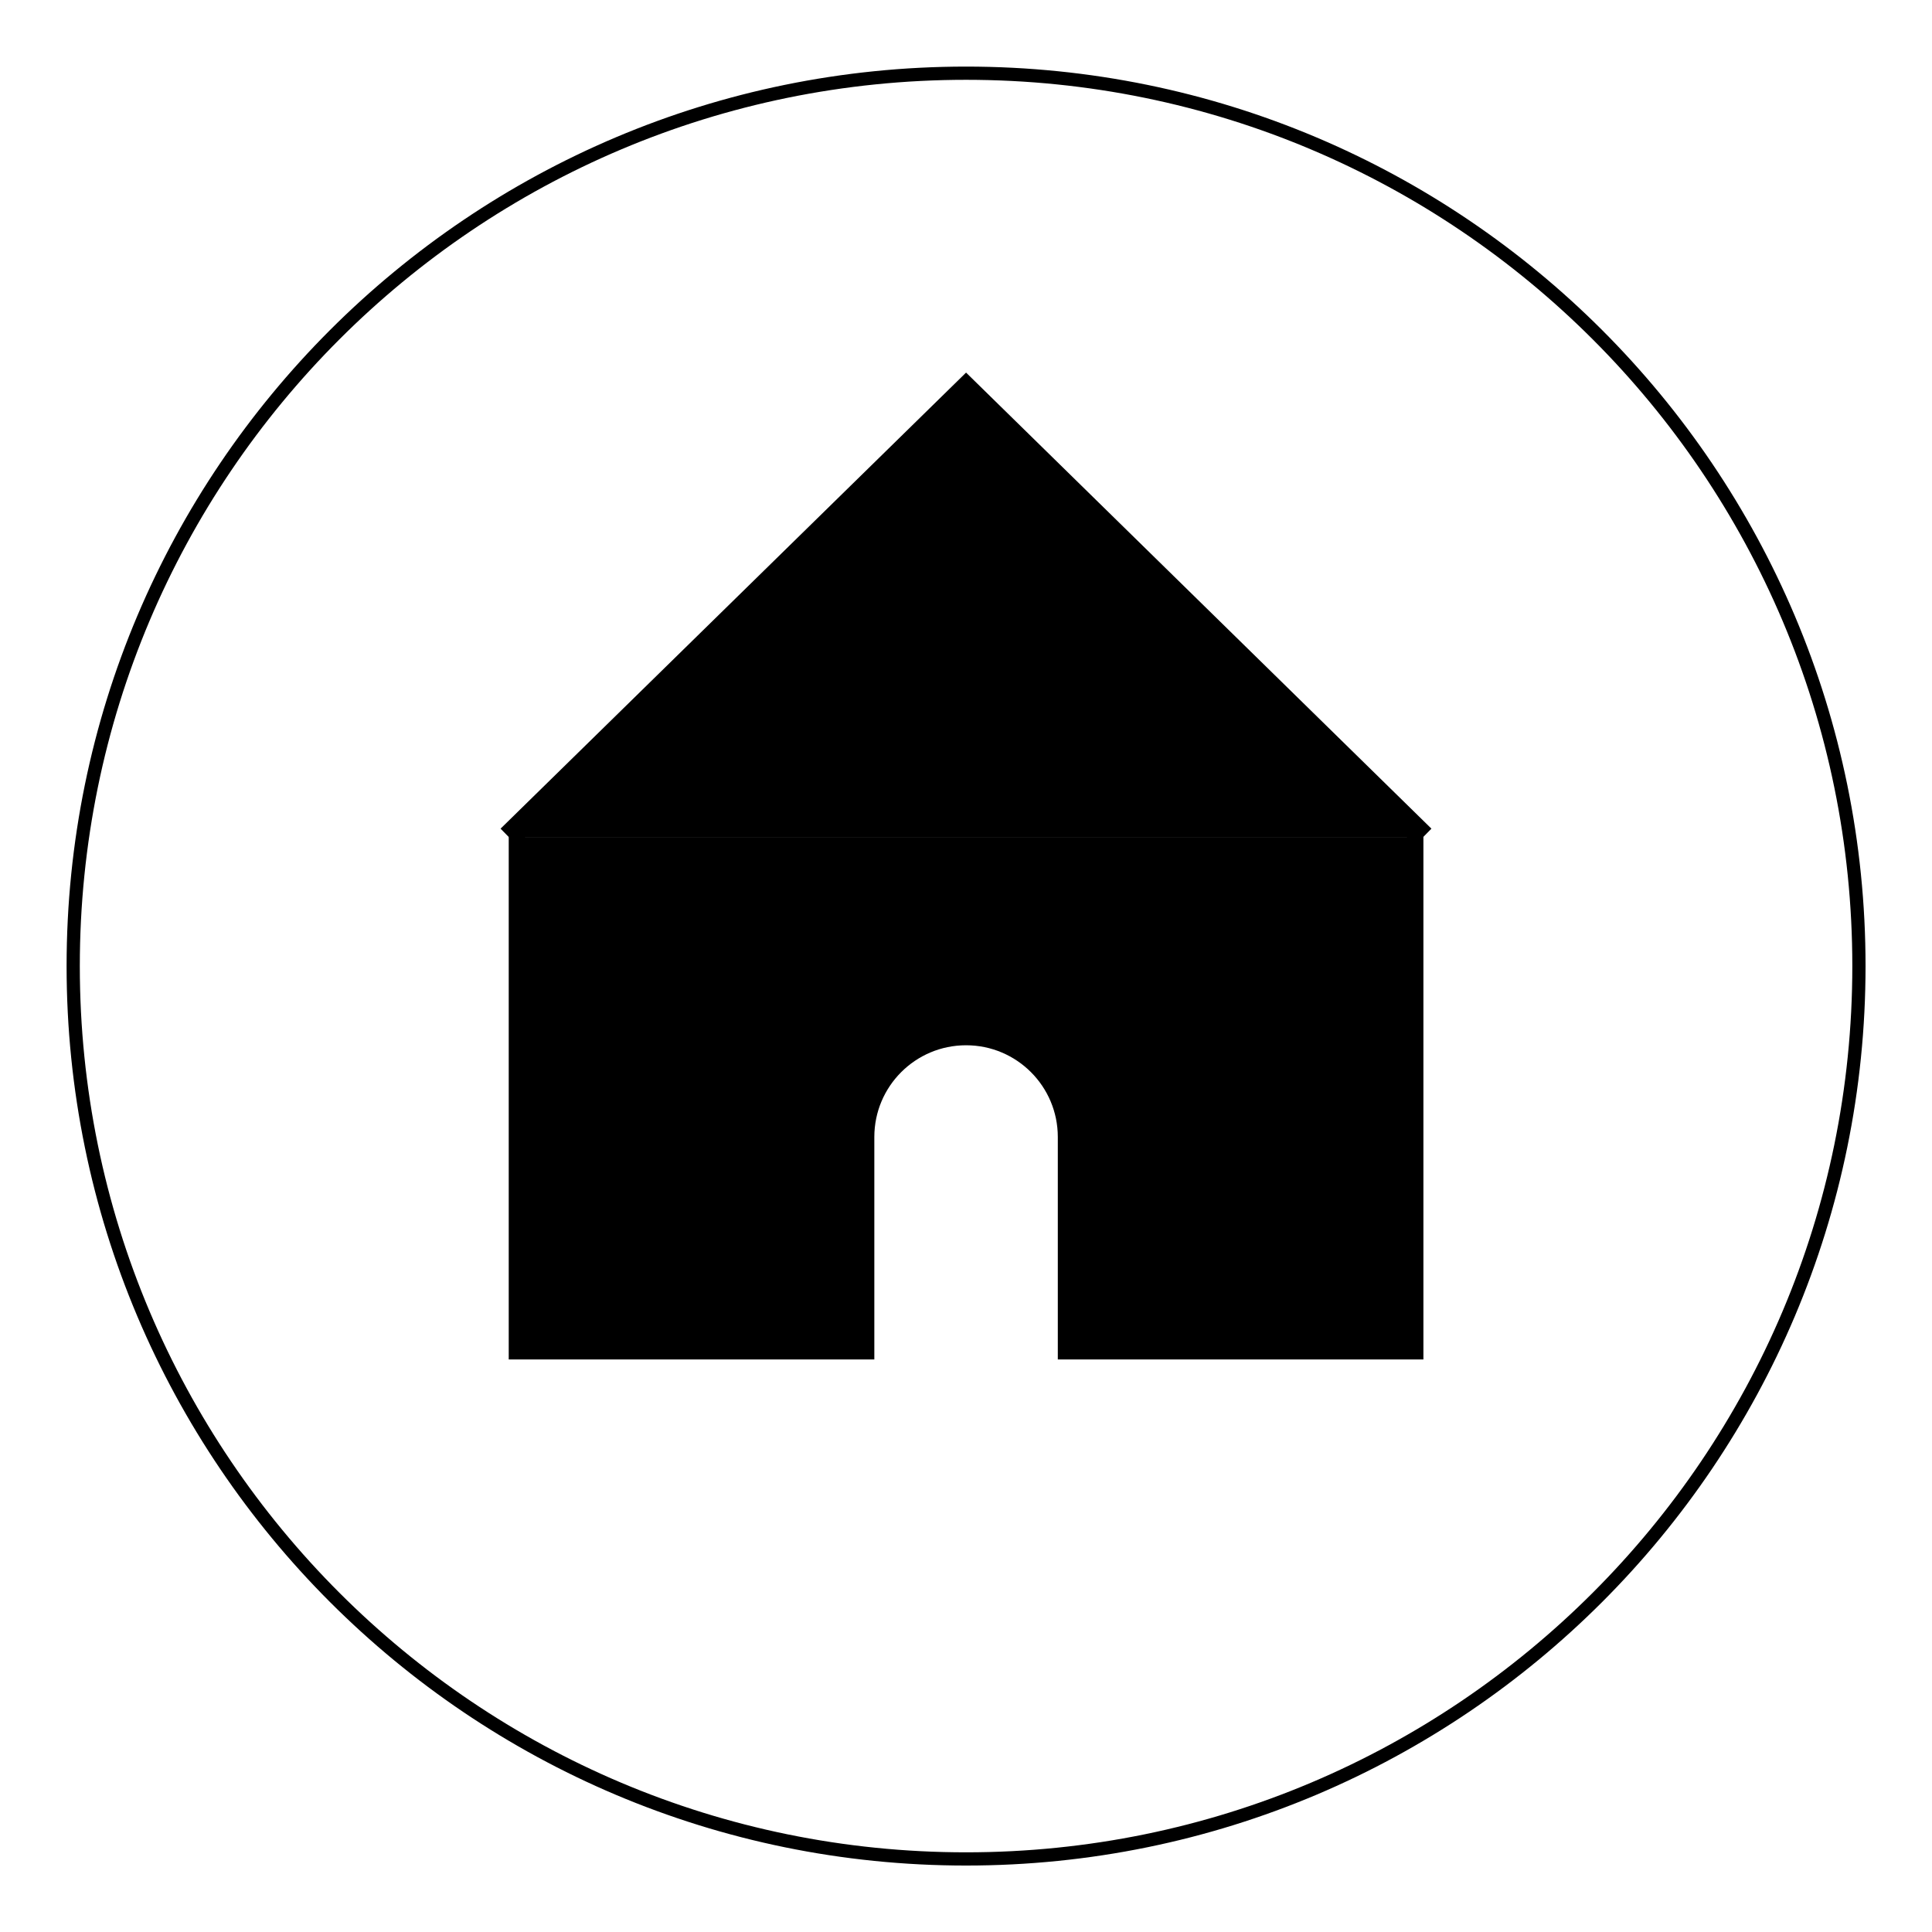
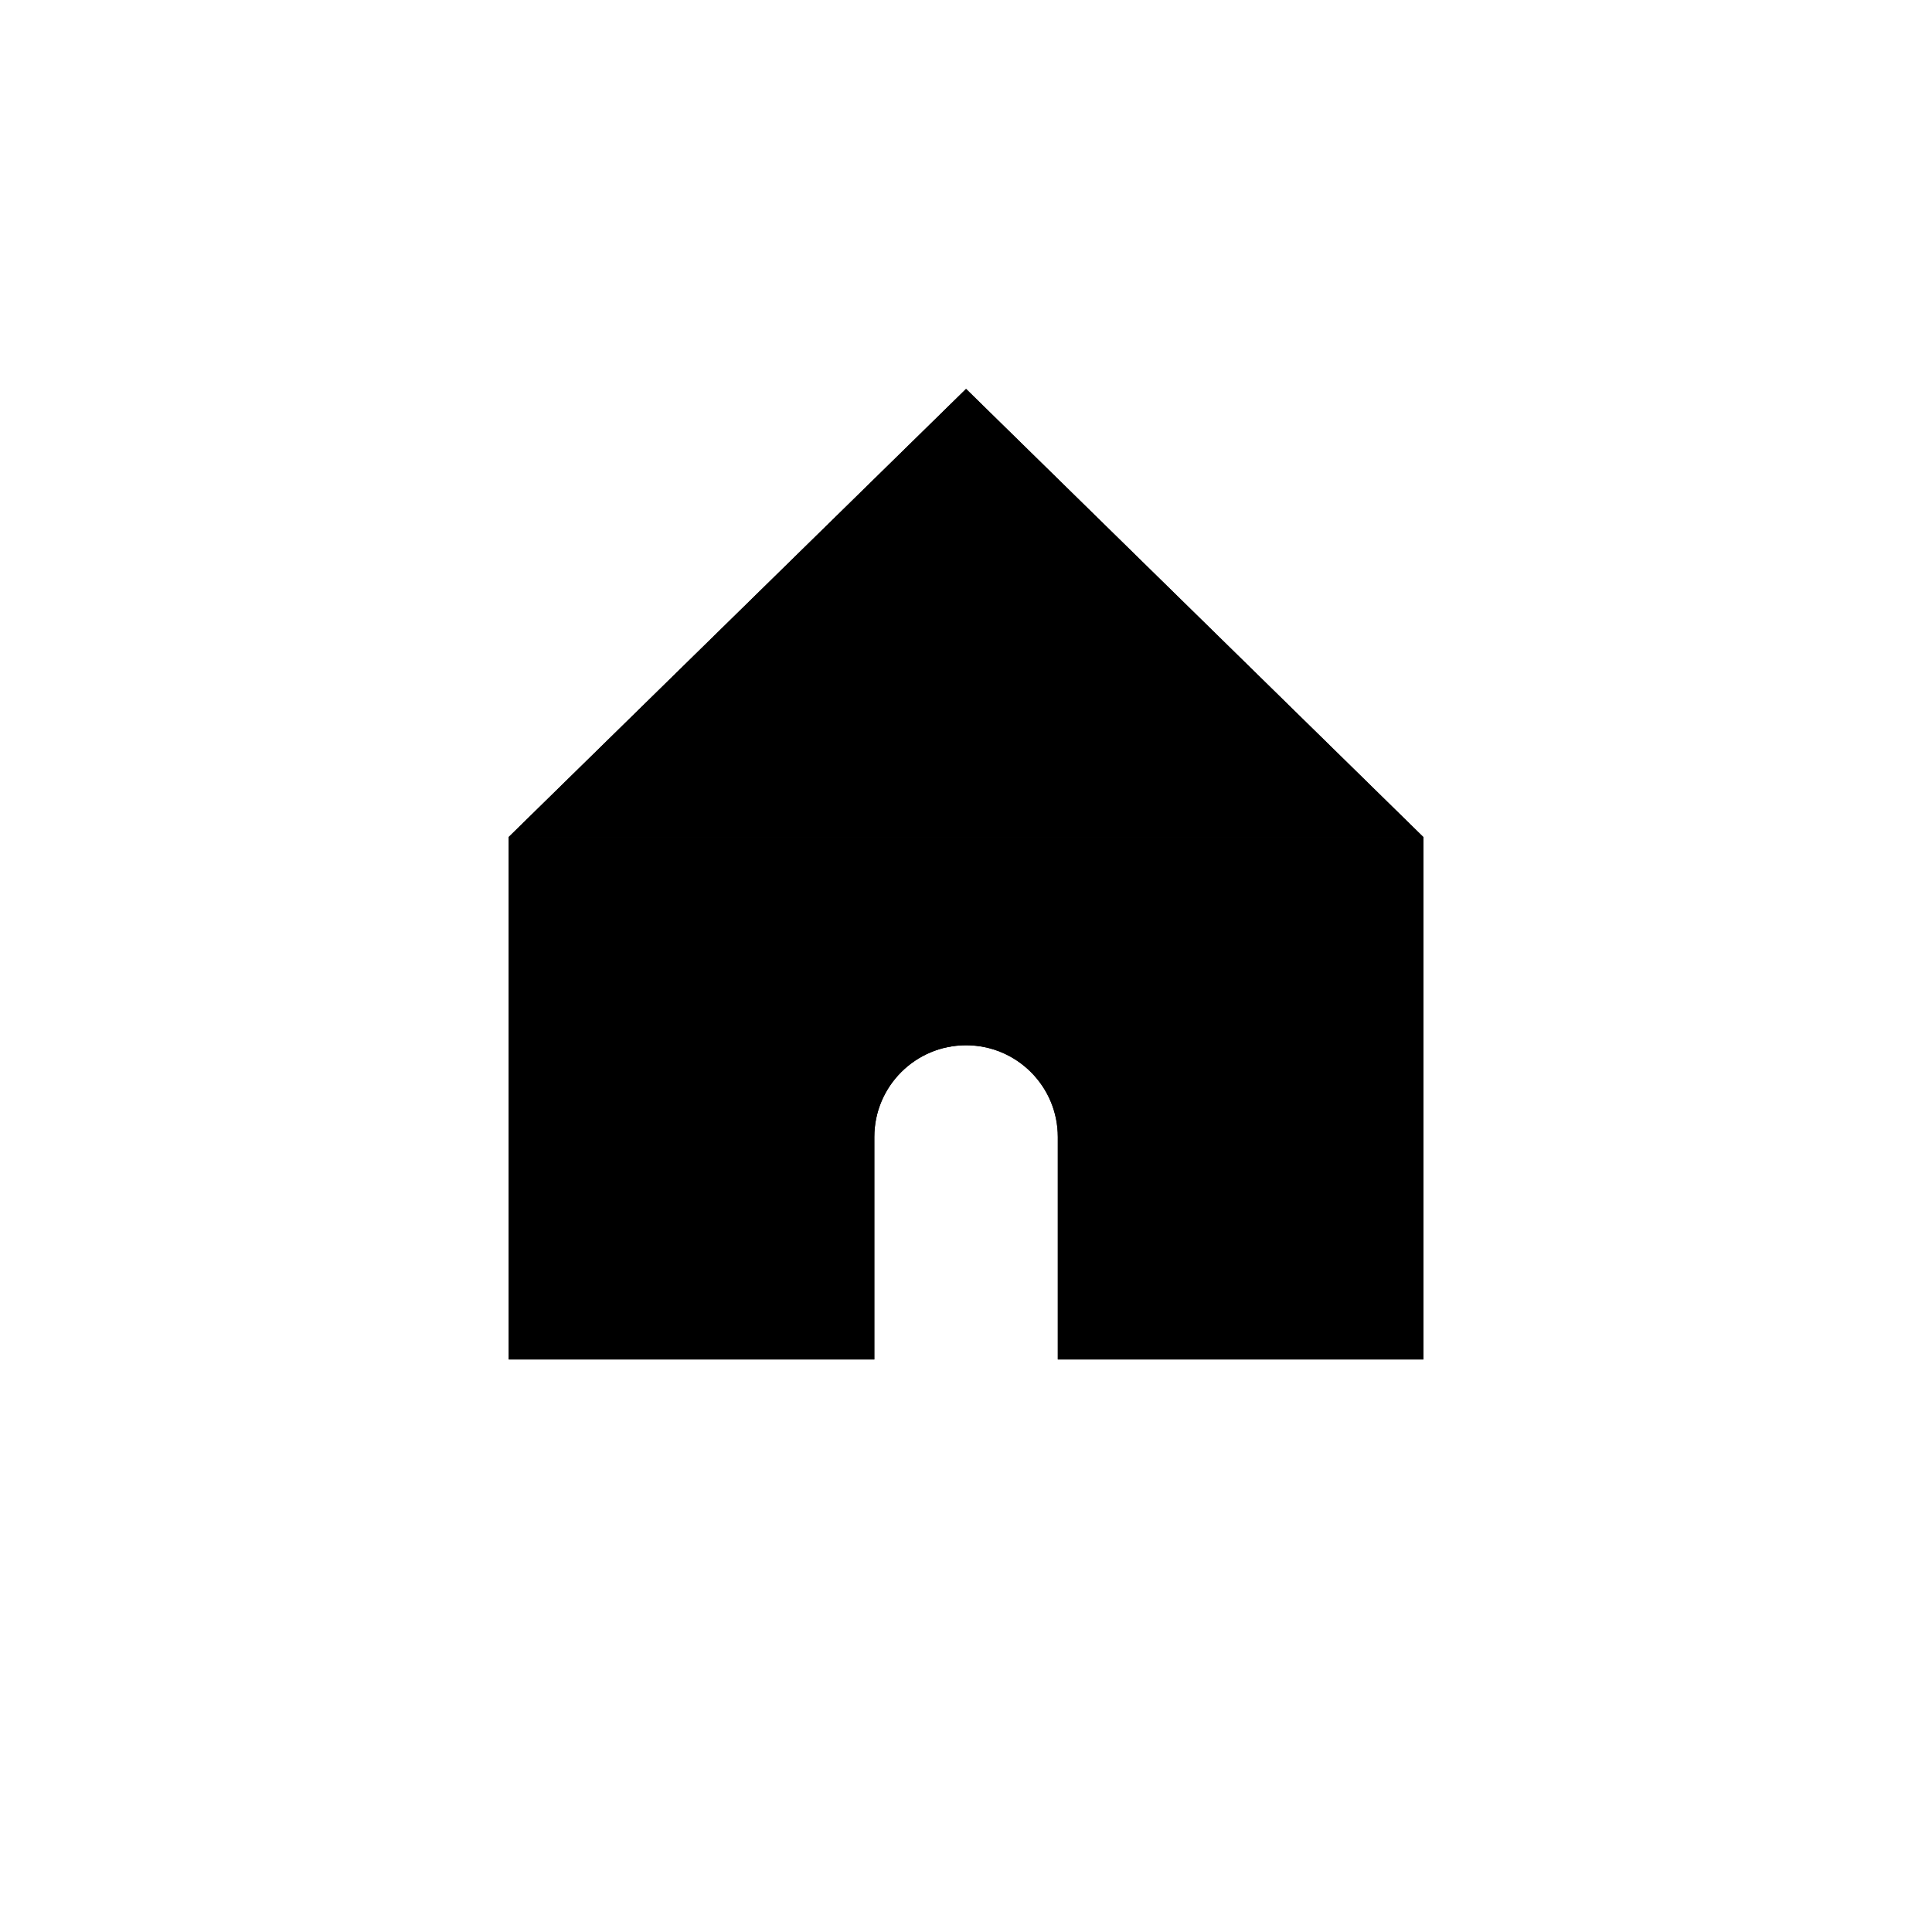
<svg xmlns="http://www.w3.org/2000/svg" viewBox="0 0 141.73 141.73">
  <defs>
-     <style>.cls-1,.cls-3{fill:#000;}.cls-1,.cls-2{stroke:#000;stroke-miterlimit:10;}.cls-1{stroke-width:1.71px;}.cls-2{fill:none;stroke-width:0.97px;}</style>
+     <style>.cls-1,.cls-3{fill:##000;}.cls-1,.cls-2,.cls-4{stroke:##000;stroke-miterlimit:10;}.cls-1{stroke-width:1.71px;}.cls-2,.cls-4{fill:none;}.cls-2{stroke-width:0.97px;}.cls-4{stroke-width:0.97px;}</style>
  </defs>
  <g id="Calque_2" data-name="Calque 2">
    <path class="cls-1" d="M104.41,61.4,70.87,28.53,37.32,61.4" />
    <circle class="cls-2" cx="70.87" cy="70.87" r="65.5" />
    <path class="cls-3" d="M37.32,61.4V99.73H64.14V83.41a6.73,6.73,0,1,1,13.46,0V99.73h26.82V61.4Z" />
+     <path class="cls-3" d="M104.41,61.4,70.87,28.53,37.32,61.4" />
+     <circle class="cls-4" cx="70.87" cy="70.87" r="65.5" />
+     <path class="cls-3" d="M37.32,61.4V99.73H64.14V83.41a6.73,6.73,0,1,1,13.46,0V99.73h26.82V61.4Z" />
  </g>
</svg>
